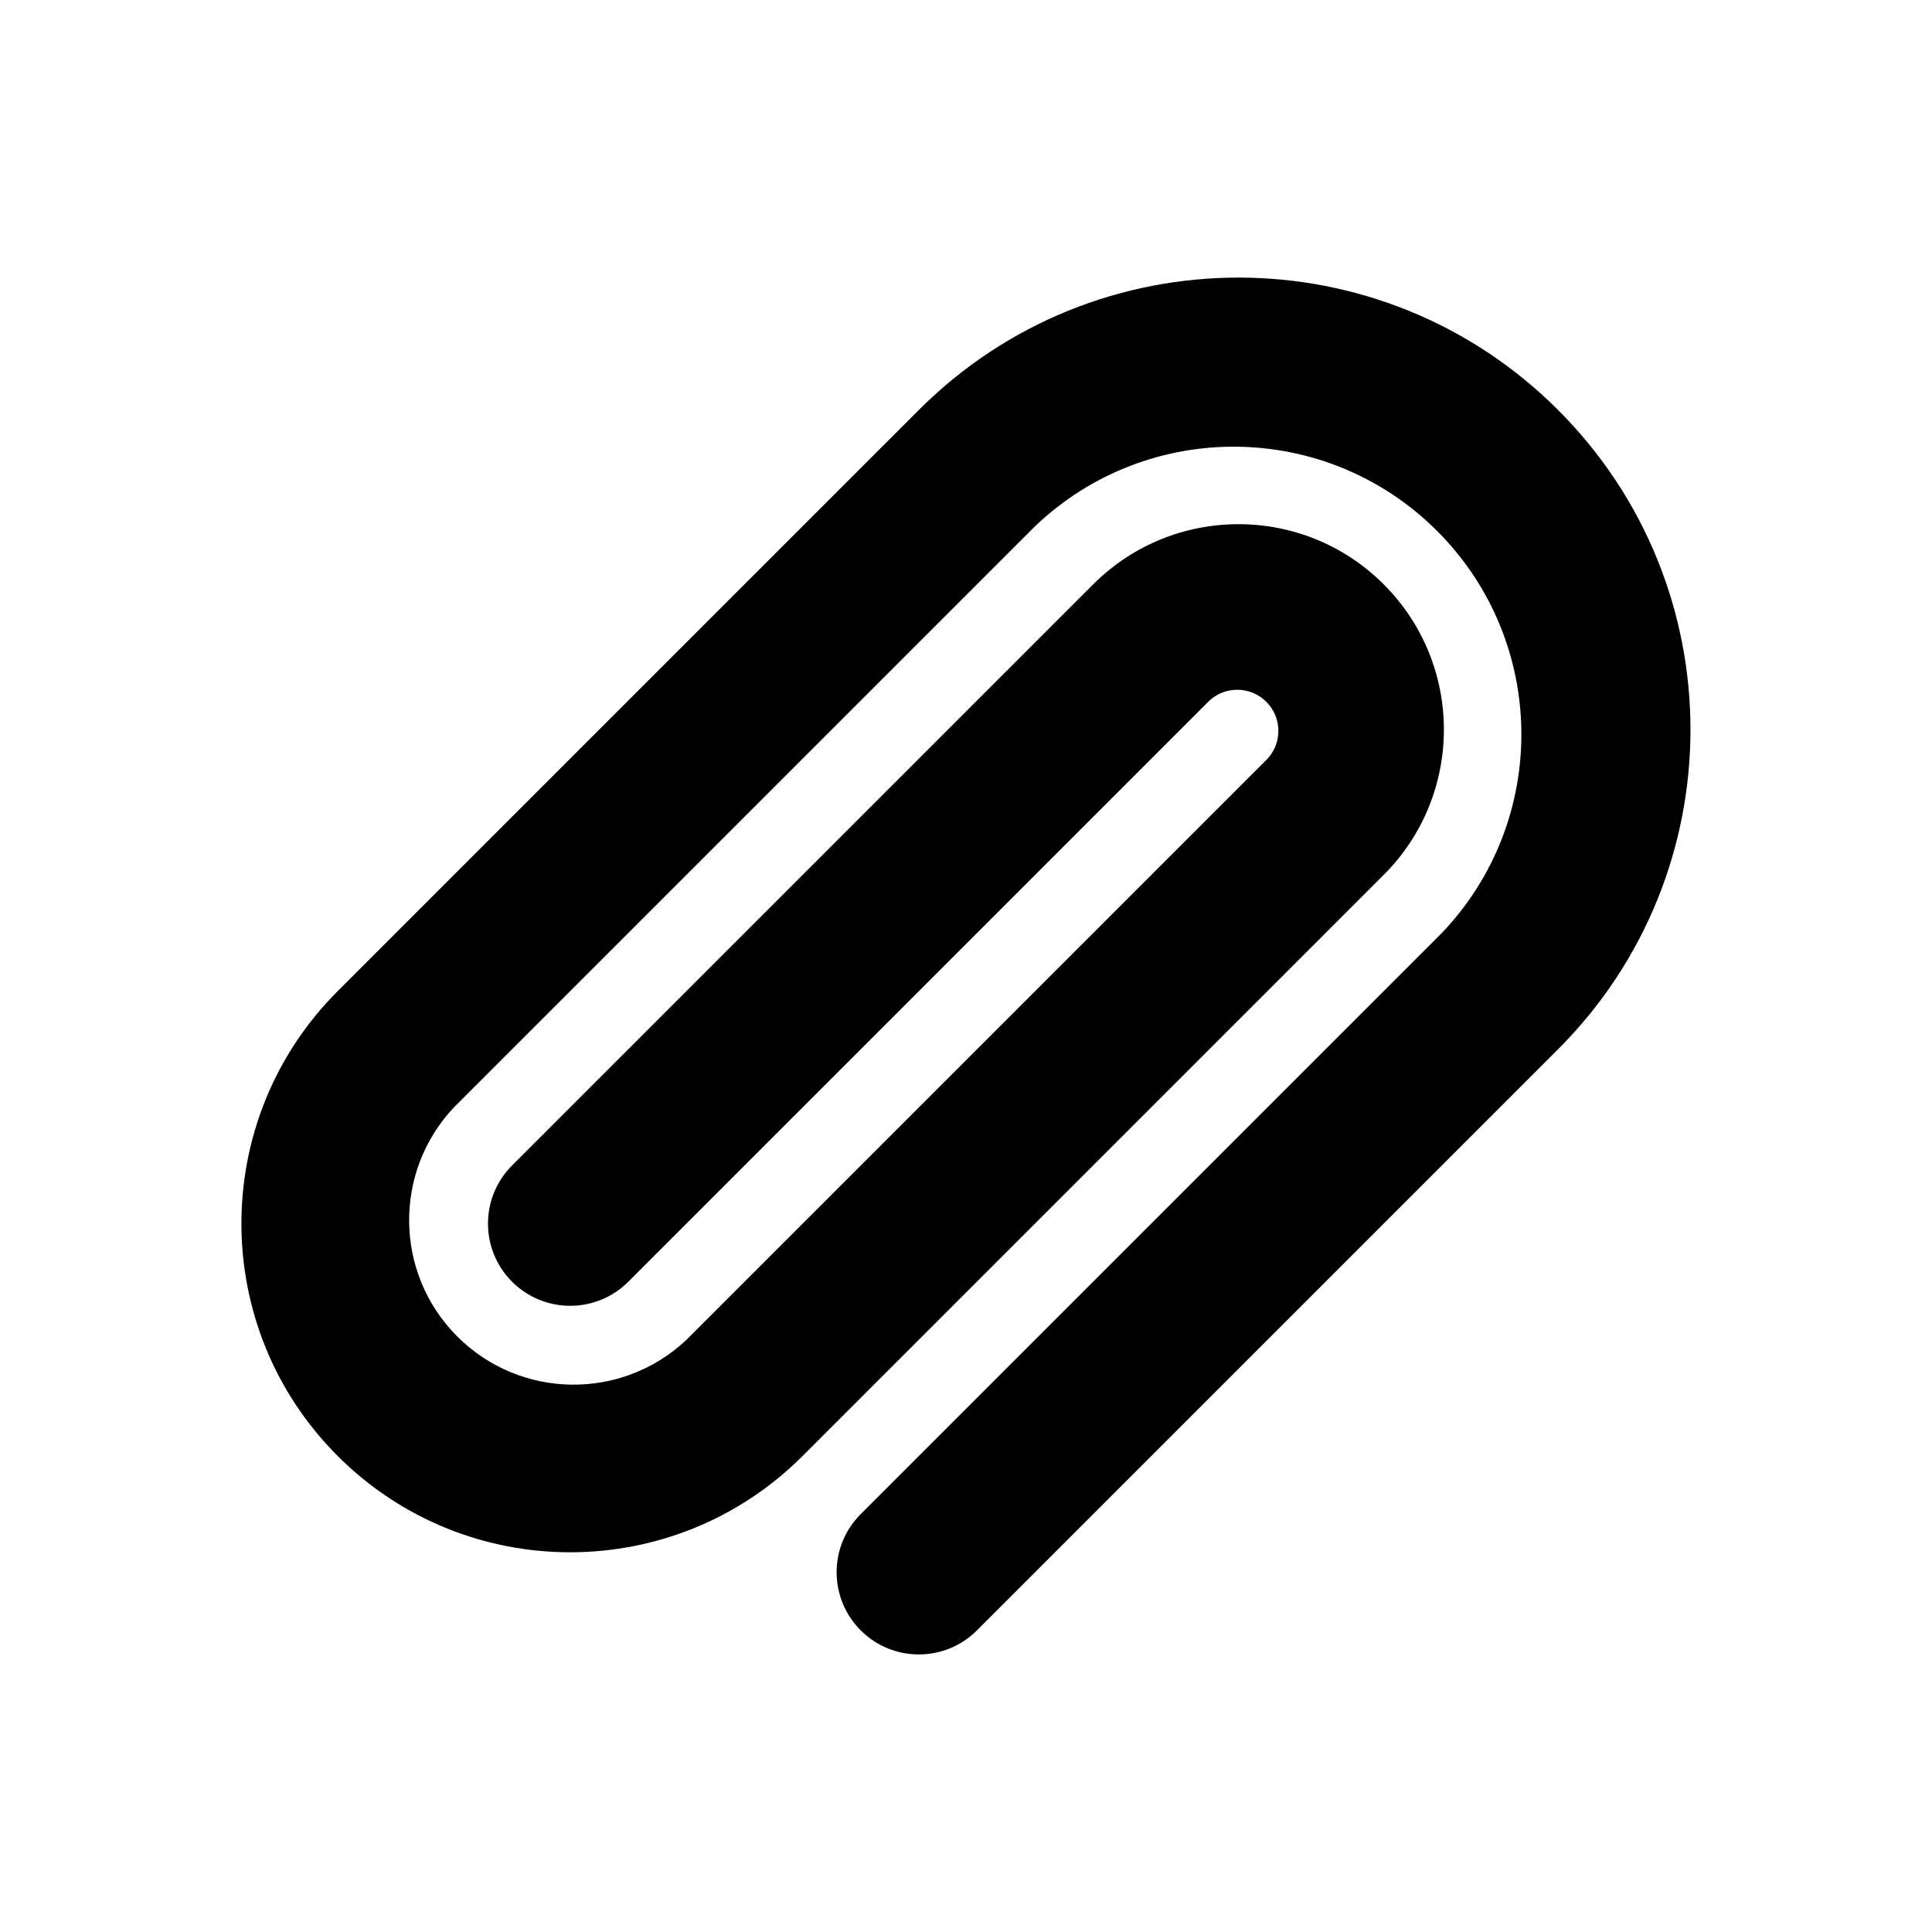
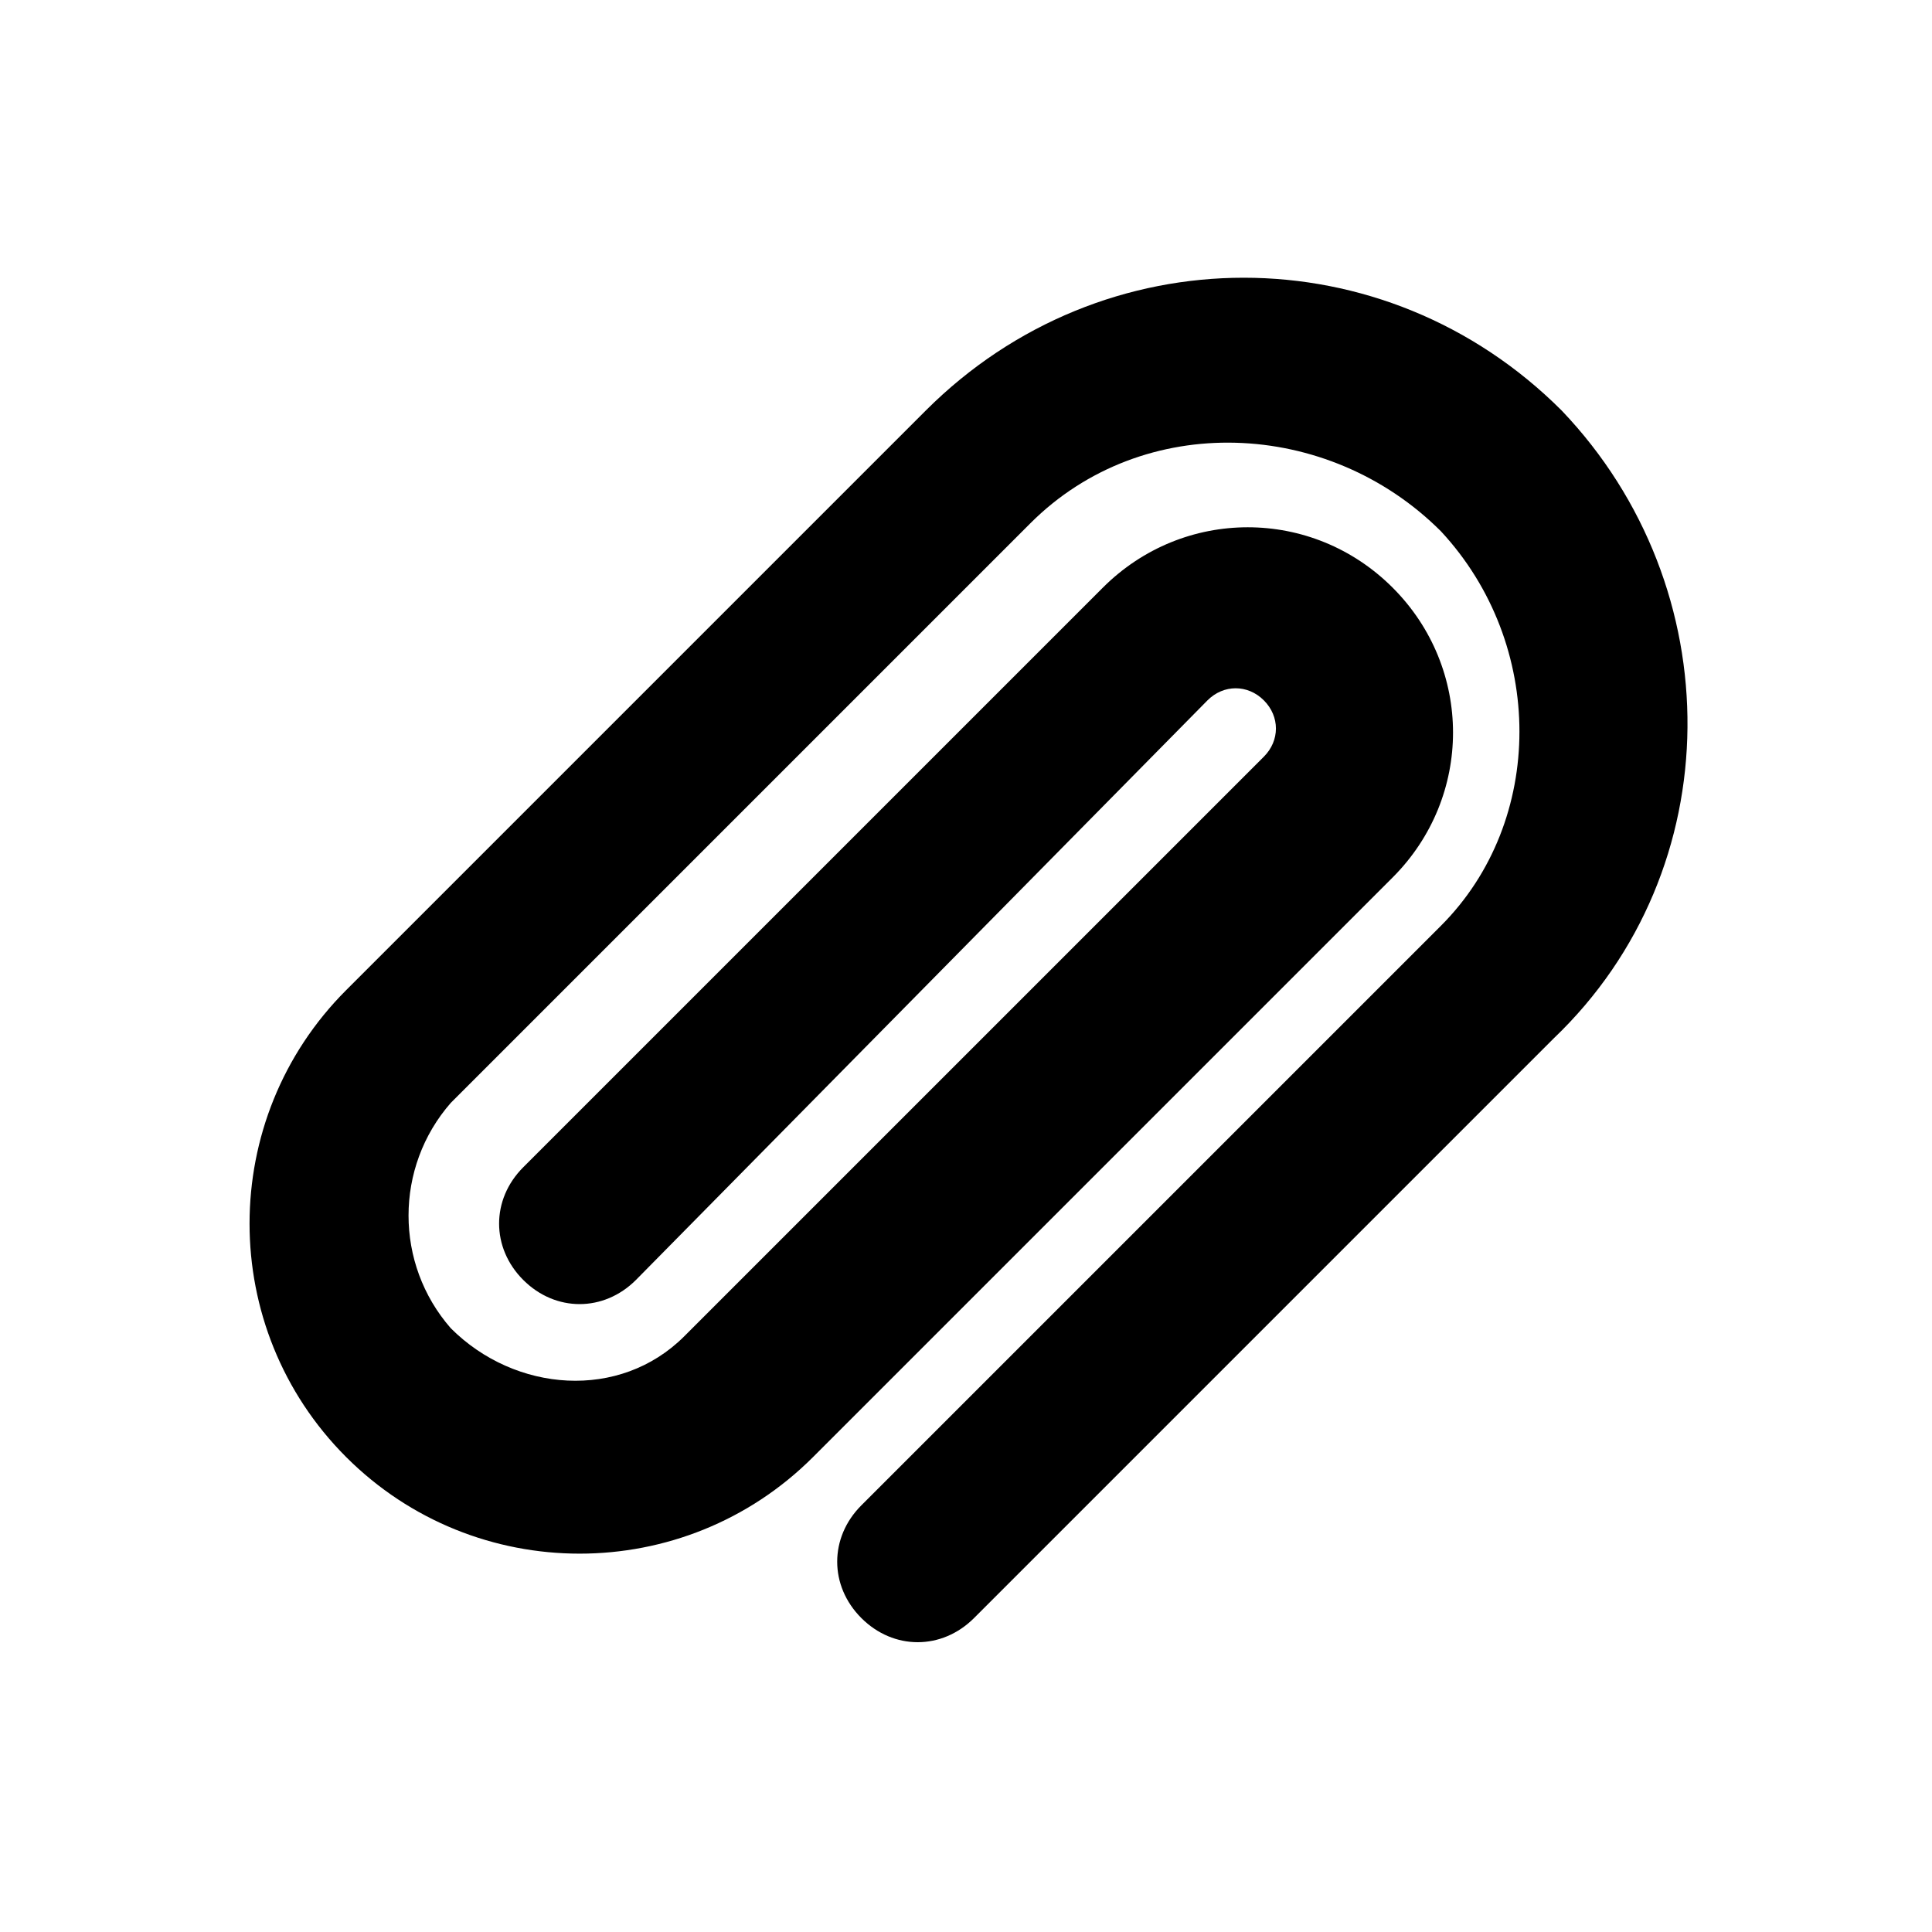
<svg xmlns="http://www.w3.org/2000/svg" viewBox="0 0 24 24">
-   <path d="M19.355 5.093a5.615 5.615 0 0 0-7.941 0l-7.219 7.219a4.083 4.083 0 1 0 5.775 5.775l7.219-7.219a2.551 2.551 0 1 0-3.609-3.609l-7.219 7.219a1.02 1.02 0 1 0 1.444 1.444l7.219-7.219a.511.511 0 0 1 .722.722l-7.219 7.219a2.043 2.043 0 0 1-2.888-2.888l7.219-7.219a3.574 3.574 0 0 1 5.053 5.053l-7.219 7.219a1.02 1.02 0 1 0 1.444 1.444l7.219-7.219a5.615 5.615 0 0 0 0-7.941z" />
+   <path d="M19.4 5.1c-2.2-2.2-5.7-2.2-7.9 0l-7.2 7.2c-1.6 1.6-1.6 4.2 0 5.8s4.2 1.6 5.8 0l7.2-7.2c1-1 1-2.6 0-3.6s-2.6-1-3.6 0l-7.2 7.2c-.4.4-.4 1 0 1.4.4.4 1 .4 1.4 0L15 8.7c.2-.2.5-.2.7 0 .2.2.2.5 0 .7l-7.2 7.2c-.8.8-2.1.7-2.9-.1-.7-.8-.7-2 0-2.8l7.2-7.2c1.4-1.4 3.7-1.3 5.1.1 1.3 1.4 1.3 3.6 0 4.9l-7.2 7.2c-.4.4-.4 1 0 1.4s1 .4 1.4 0l7.2-7.2c2.2-2.1 2.2-5.6.1-7.8z" />
</svg>
